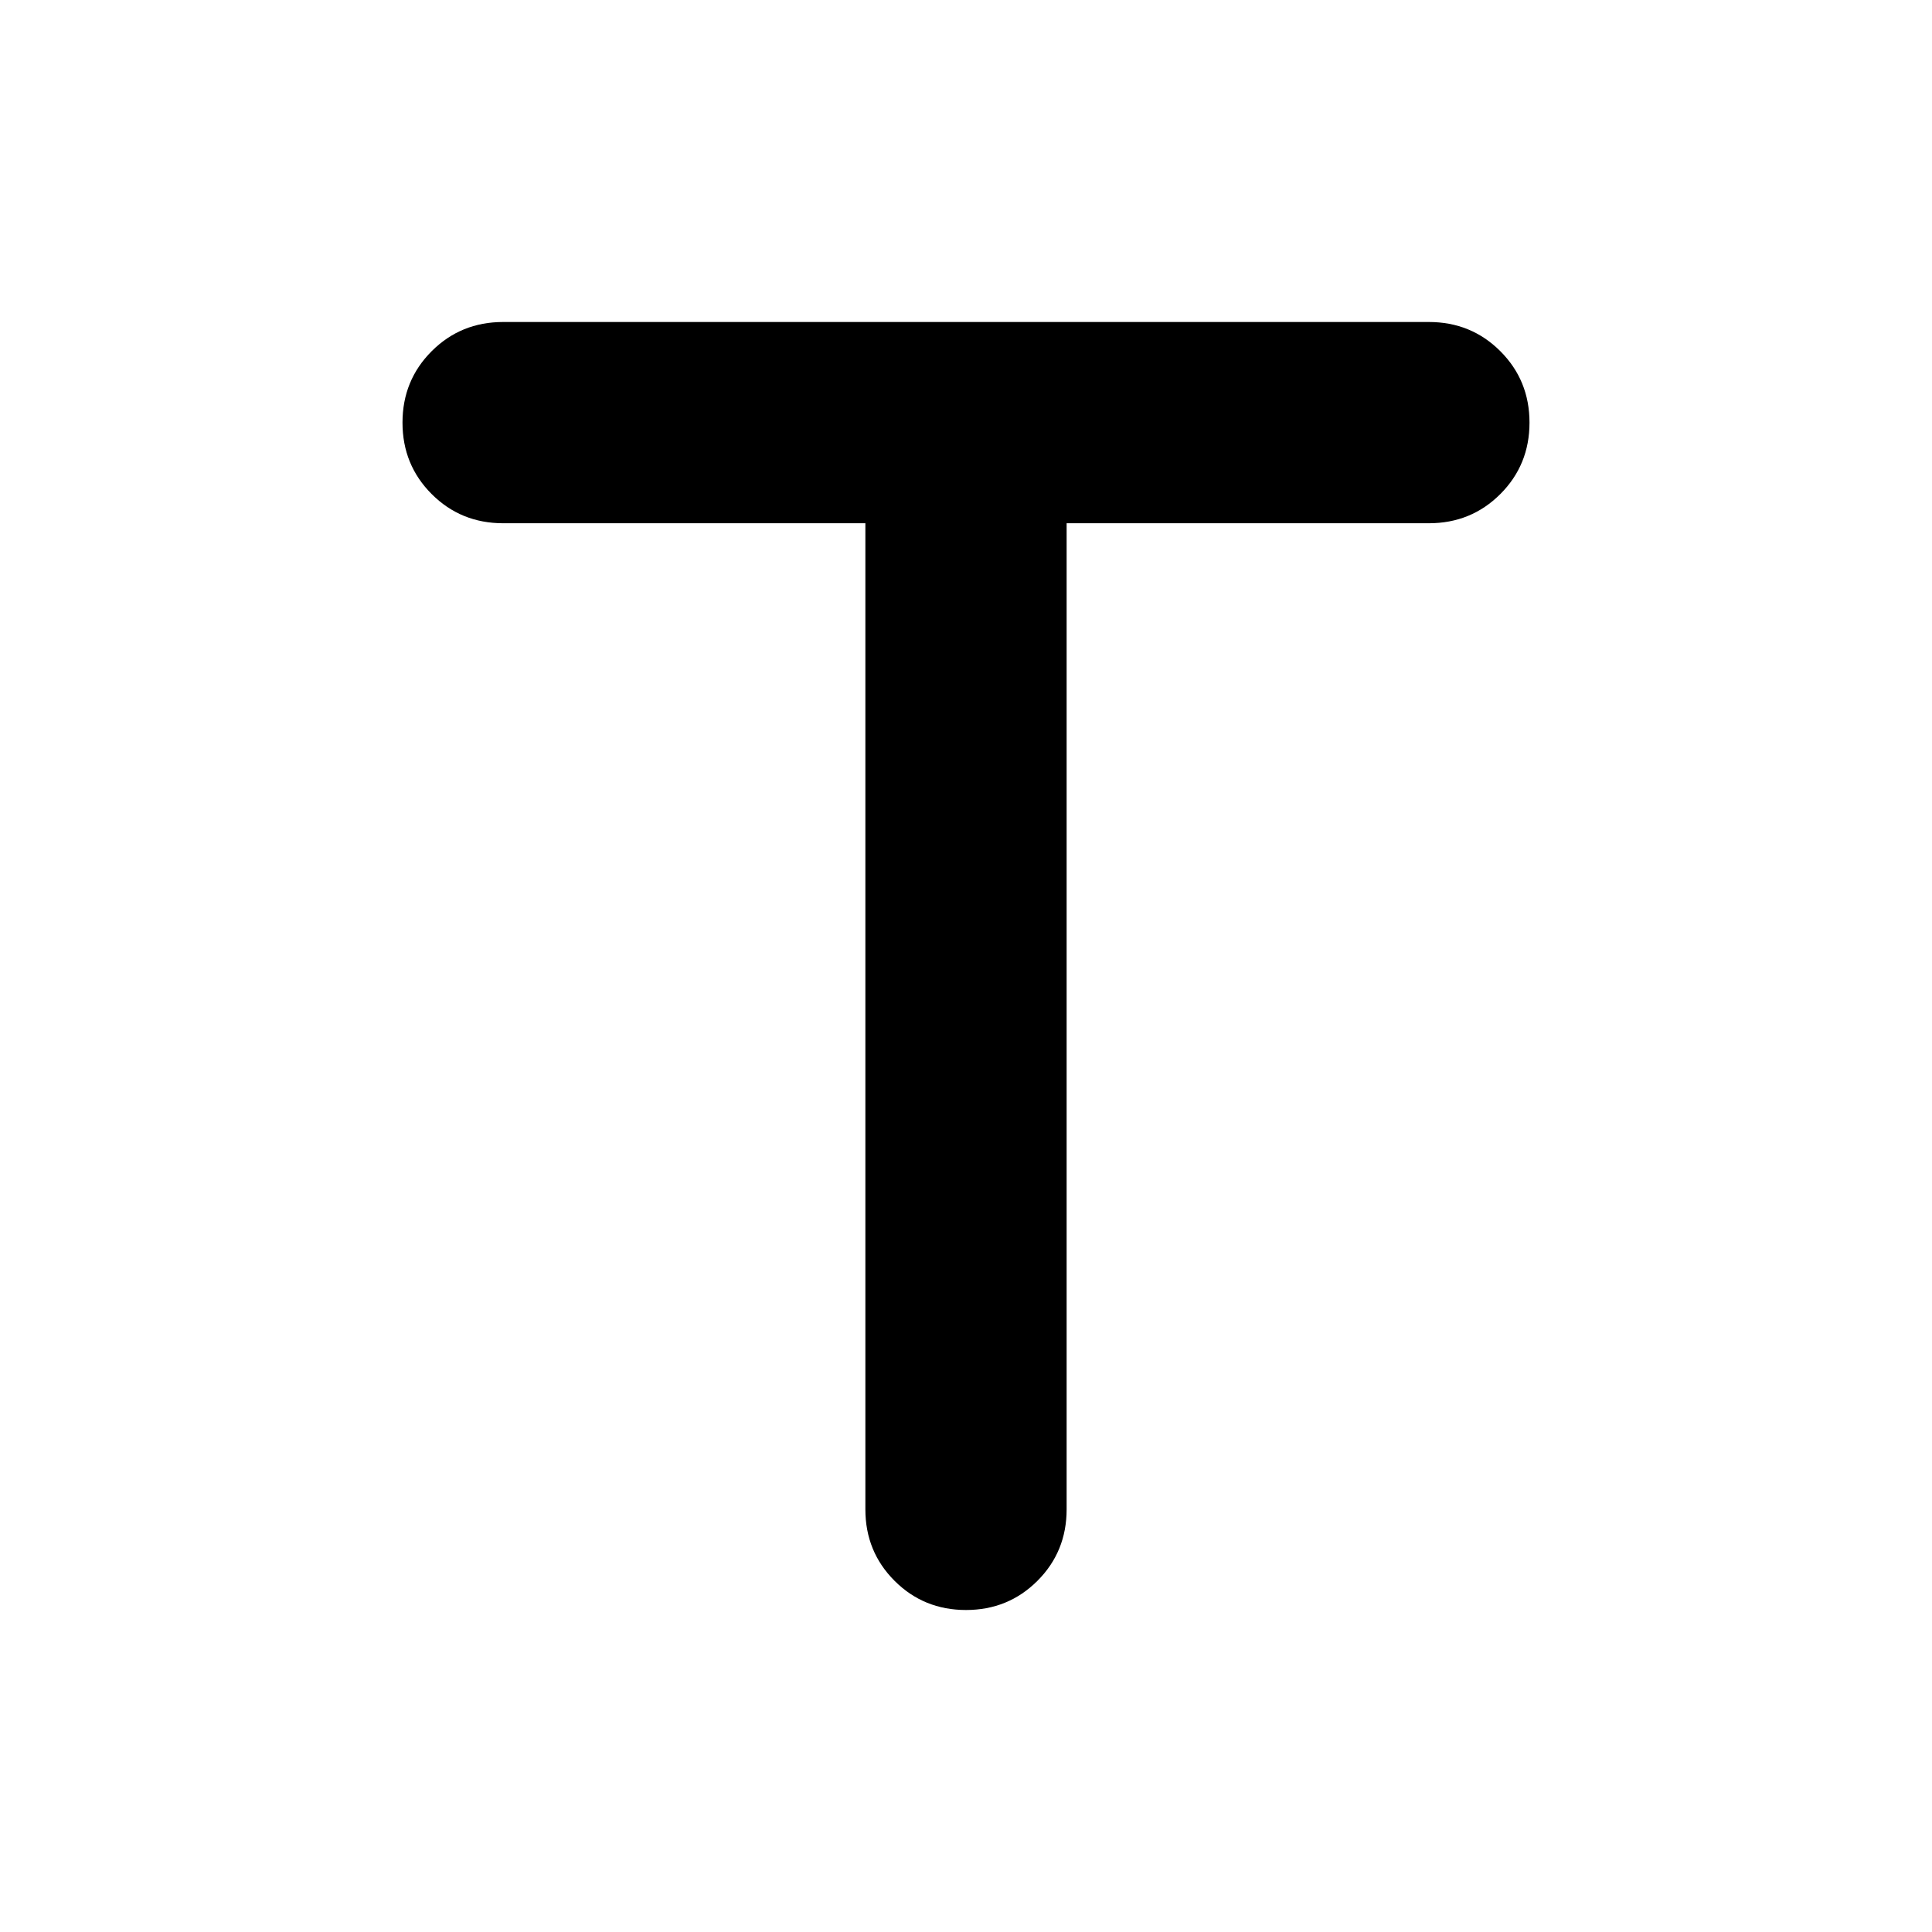
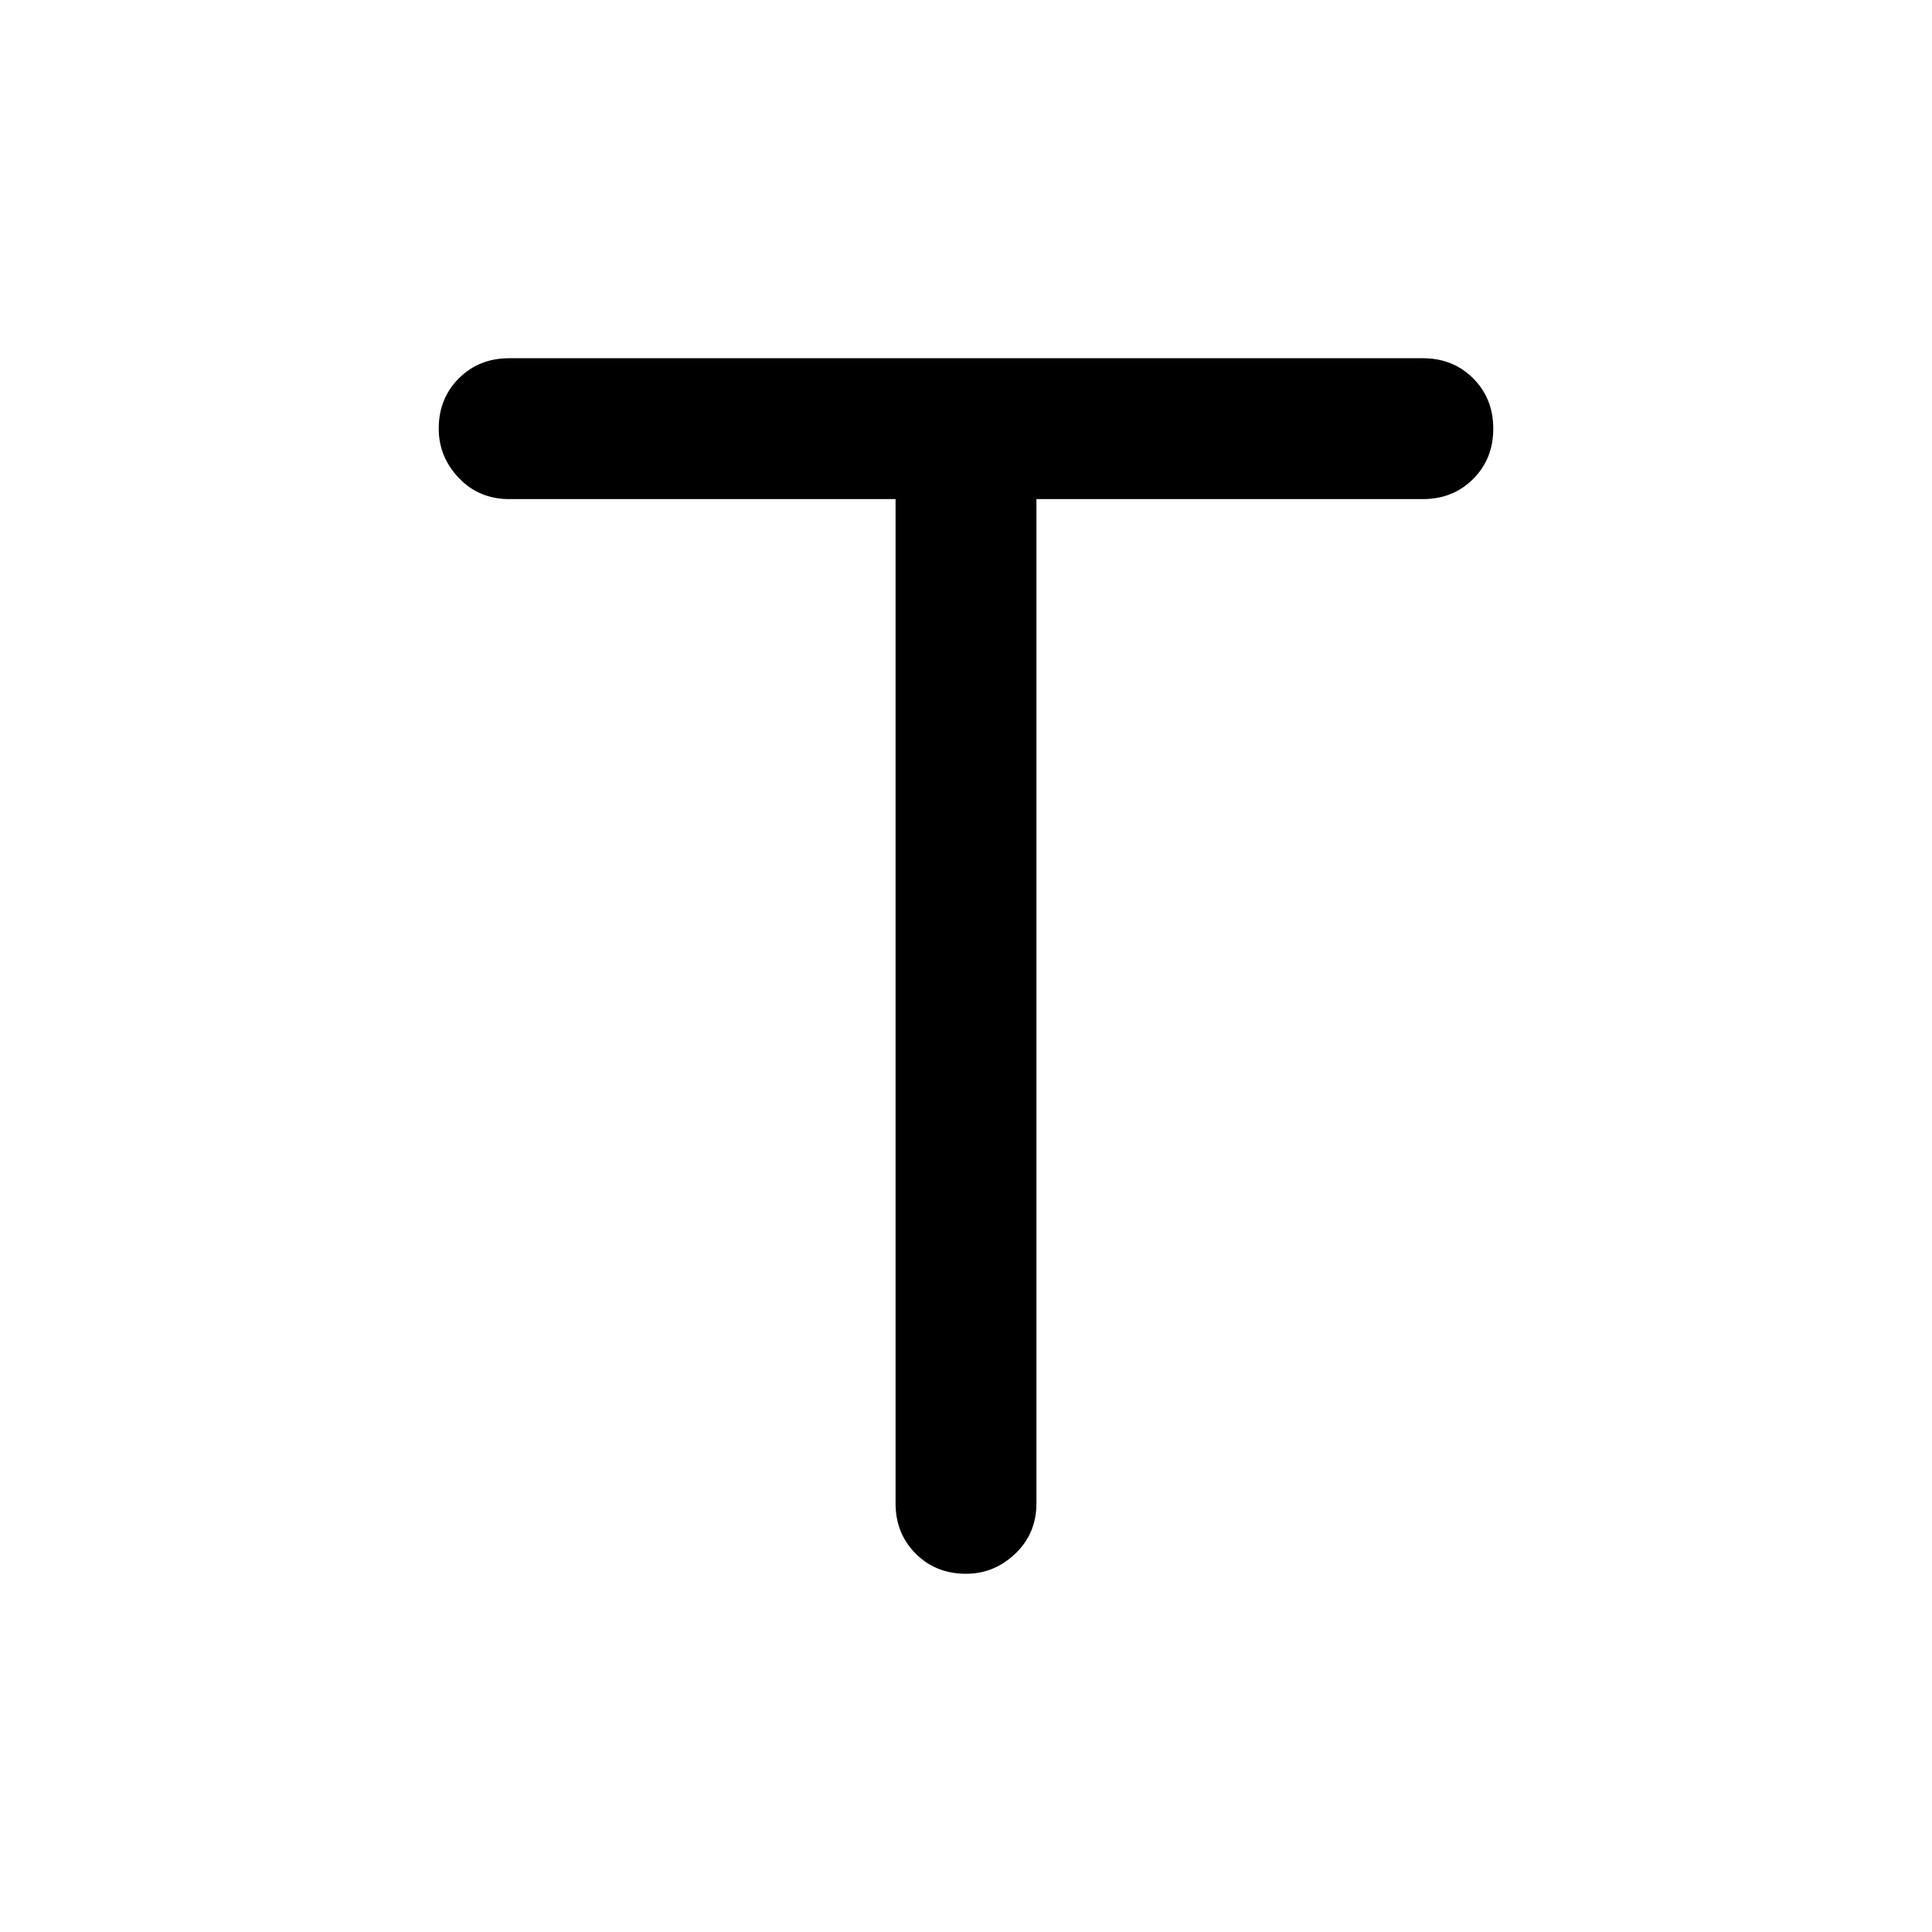
<svg xmlns="http://www.w3.org/2000/svg" height="48" width="48">
-   <path d="M24 40q-1.05 0-1.775-.725-.725-.725-.725-1.775V13h-9q-1.05 0-1.775-.725Q10 11.55 10 10.5q0-1.05.725-1.775Q11.45 8 12.5 8h23q1.05 0 1.775.725Q38 9.45 38 10.5q0 1.05-.725 1.775Q36.55 13 35.5 13h-9v24.5q0 1.05-.725 1.775Q25.05 40 24 40Z" />
+   <path d="M24 39.1q-.75 0-1.25-.5t-.5-1.25V12.4h-9.6q-.75 0-1.25-.525t-.5-1.225q0-.75.5-1.25t1.25-.5h22.7q.75 0 1.25.5t.5 1.25q0 .75-.5 1.25t-1.25.5h-9.6v24.95q0 .75-.525 1.25T24 39.1Z" />
</svg>
